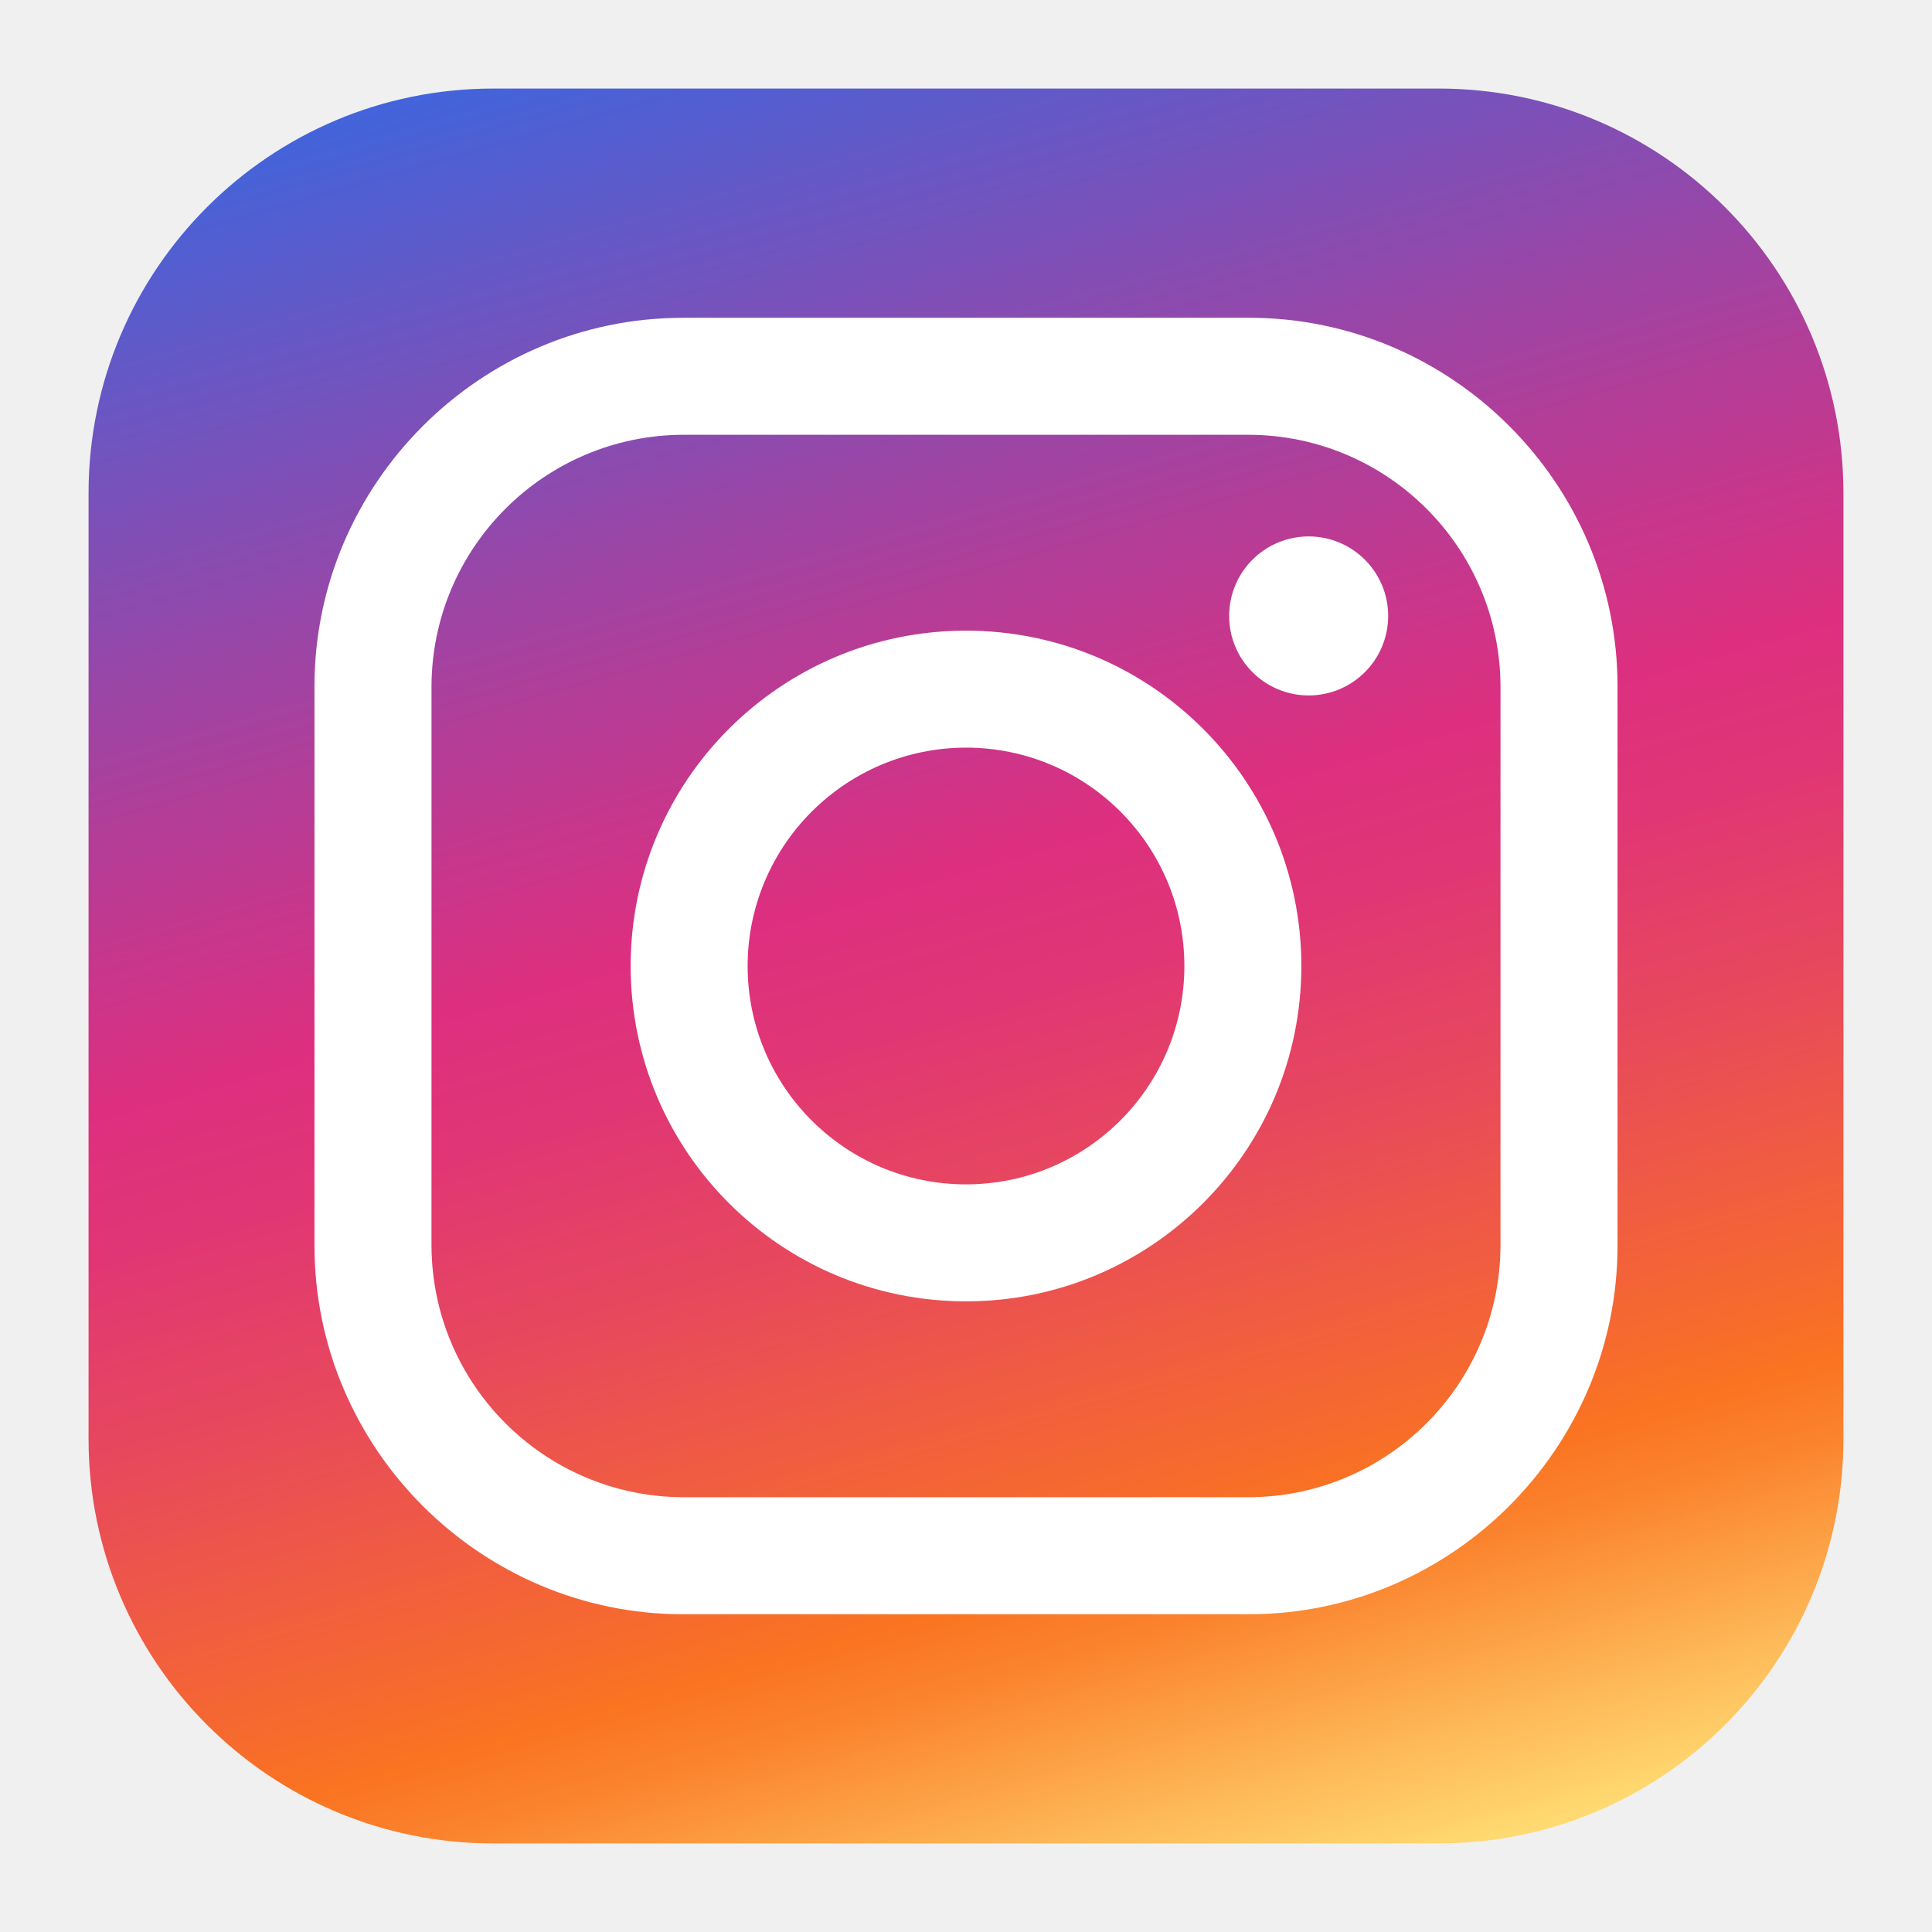
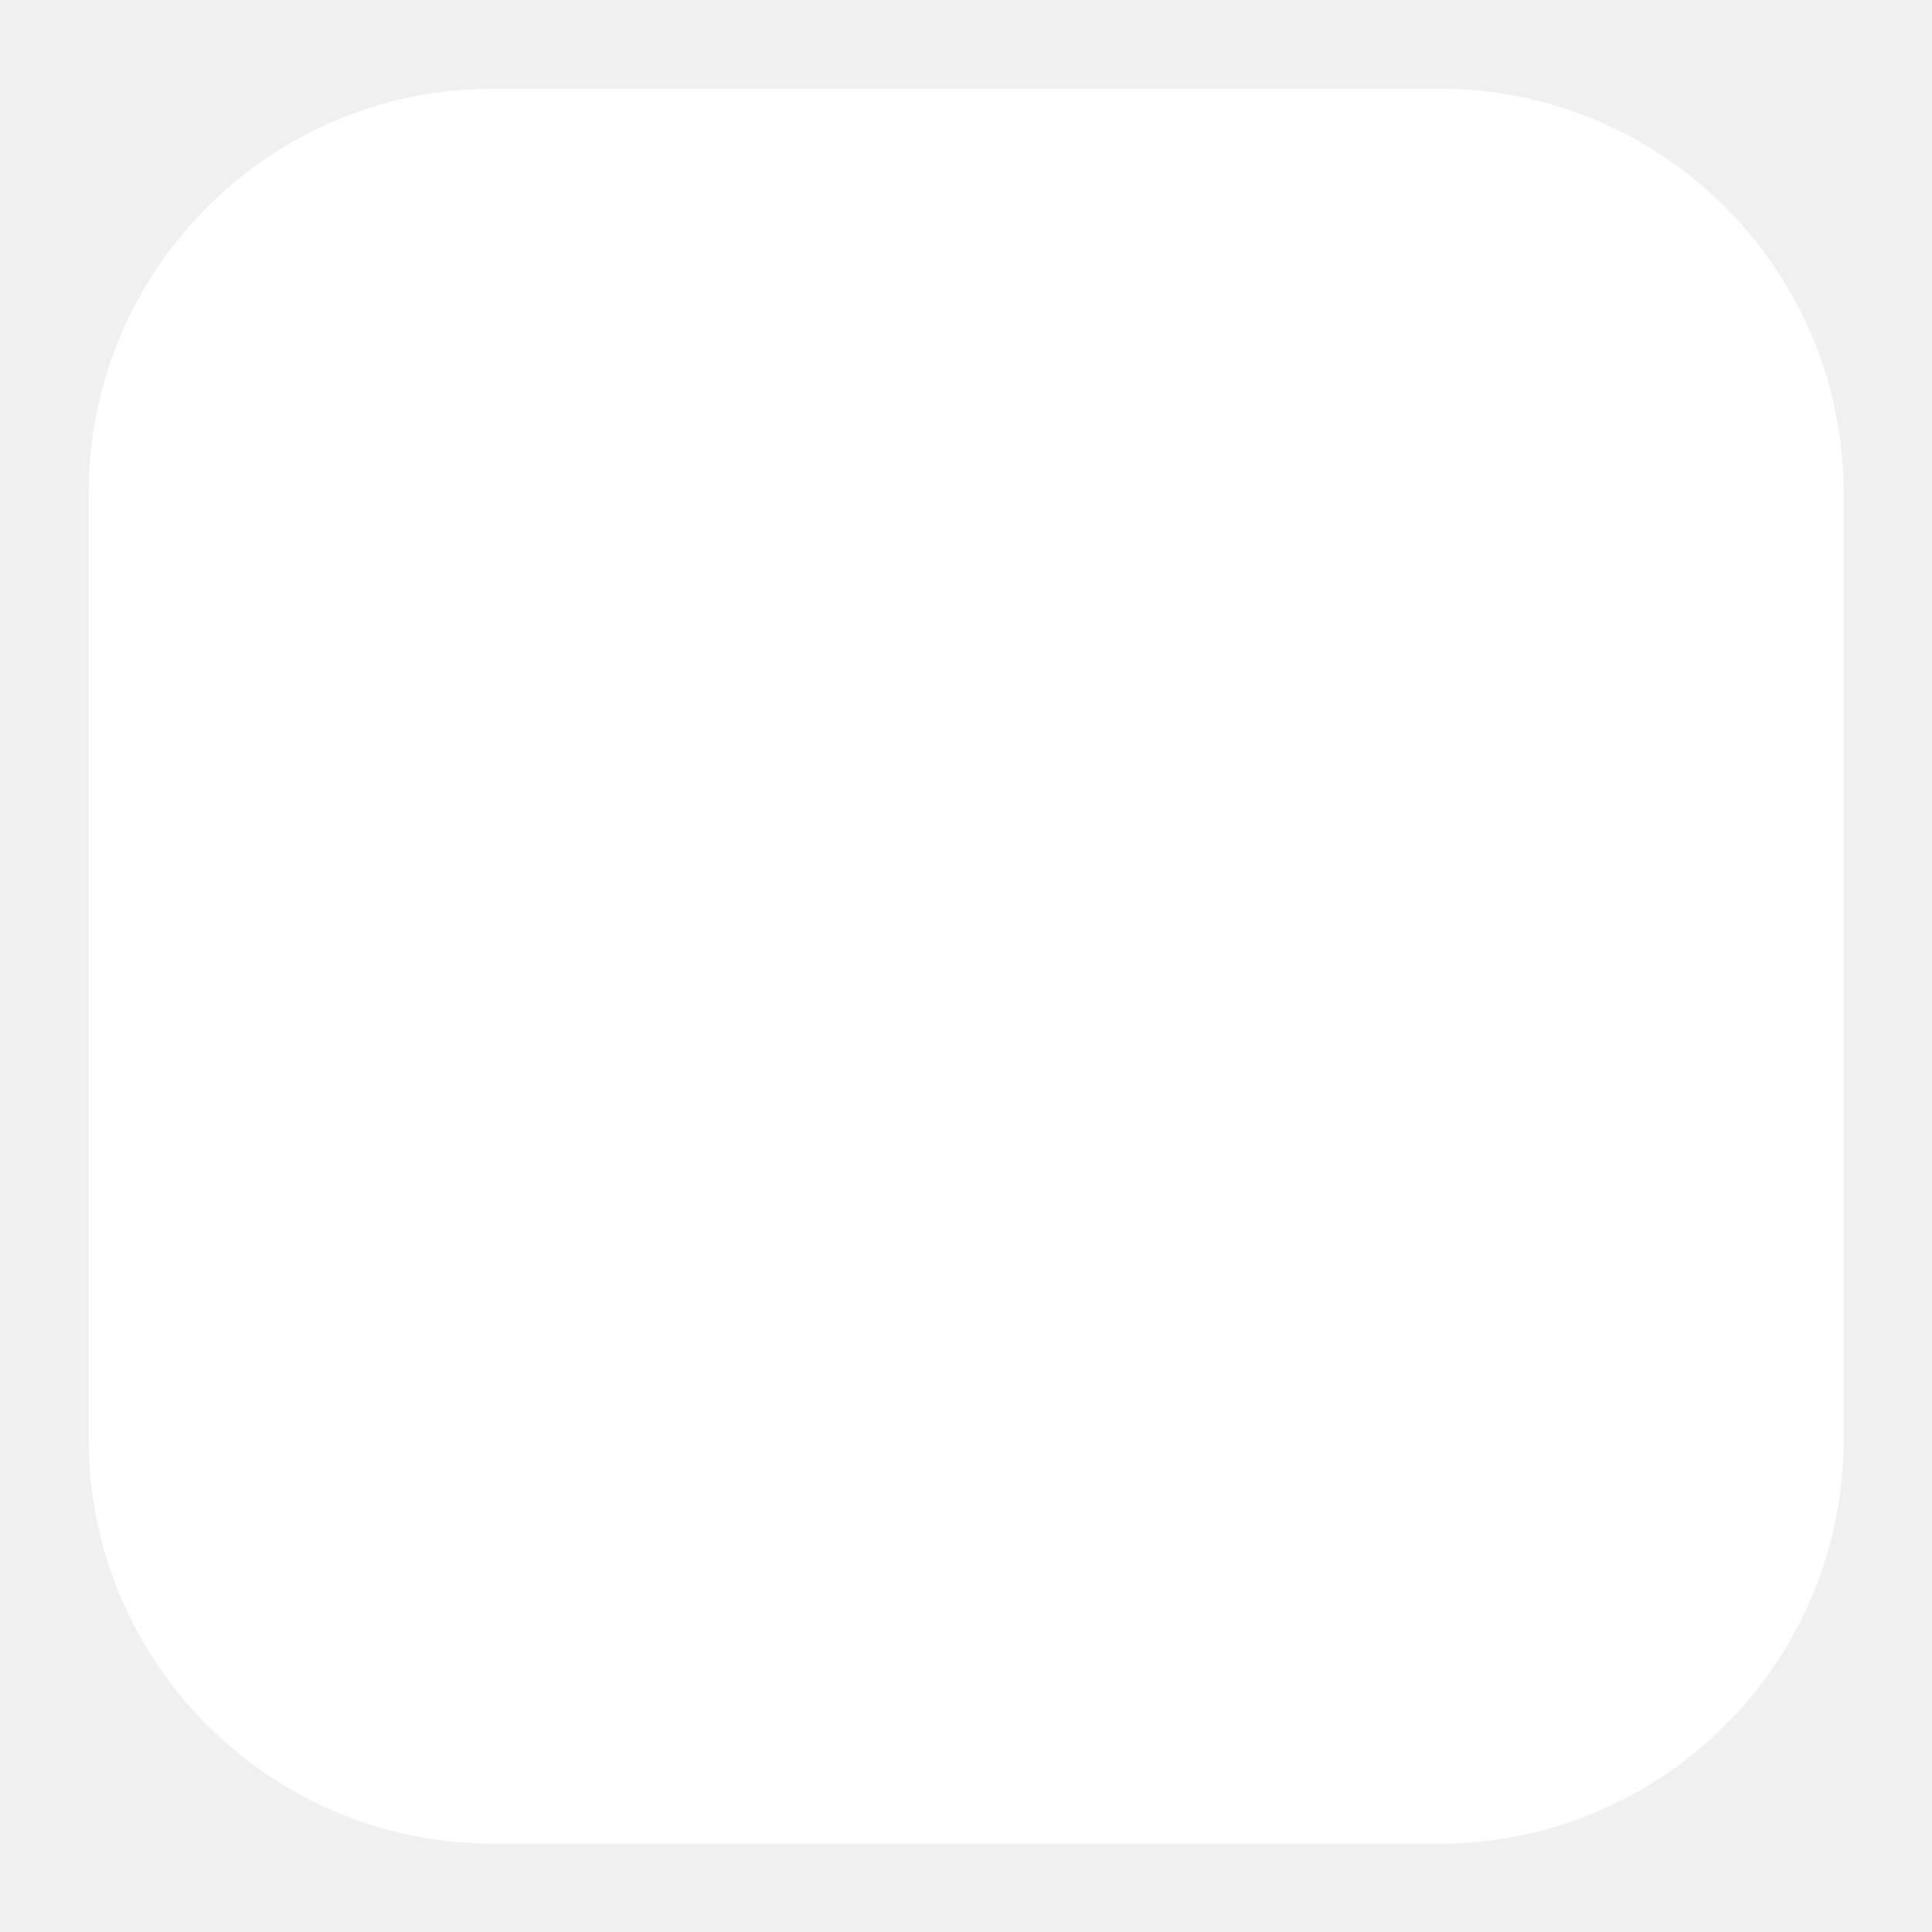
- <svg xmlns="http://www.w3.org/2000/svg" id="Apple" viewBox="0 0 512 512">
+ <svg xmlns="http://www.w3.org/2000/svg" id="Apple" width="7.1in" height="7.1in" version="1.1" viewBox="0 0 512 512">
  <defs>
-     <style>.cls-1{fill:url(#Nepojmenovaný_přechod_27);}.cls-2{fill:#fff;}</style>
-     <linearGradient gradientUnits="userSpaceOnUse" id="Nepojmenovaný_přechod_27" x1="328.27" x2="183.73" y1="508.05" y2="3.95">
-       <stop offset="0" stop-color="#ffdb73" />
-       <stop offset="0.08" stop-color="#fdad4e" />
-       <stop offset="0.15" stop-color="#fb832e" />
-       <stop offset="0.19" stop-color="#fa7321" />
-       <stop offset="0.23" stop-color="#f6692f" />
-       <stop offset="0.37" stop-color="#e84a5a" />
-       <stop offset="0.48" stop-color="#e03675" />
-       <stop offset="0.55" stop-color="#dd2f7f" />
-       <stop offset="0.68" stop-color="#b43d97" />
-       <stop offset="0.97" stop-color="#4d60d4" />
-       <stop offset="1" stop-color="#4264db" />
-     </linearGradient>
+     <style>
+       .st0 {
+         fill: #fff;
+       }
+     </style>
  </defs>
-   <rect class="cls-1" height="465.06" rx="107.23" ry="107.23" width="465.06" x="23.47" y="23.47" />
-   <path class="cls-2" d="M331,115.22a66.92,66.92,0,0,1,66.65,66.65V330.13A66.92,66.92,0,0,1,331,396.78H181a66.92,66.92,0,0,1-66.65-66.65V181.87A66.92,66.92,0,0,1,181,115.22H331m0-31H181c-53.71,0-97.66,44-97.66,97.66V330.13c0,53.71,44,97.66,97.66,97.66H331c53.71,0,97.66-44,97.66-97.66V181.87c0-53.71-43.95-97.66-97.66-97.66Z" />
-   <path class="cls-2" d="M256,198.13A57.87,57.87,0,1,1,198.13,256,57.94,57.94,0,0,1,256,198.13m0-31A88.87,88.87,0,1,0,344.87,256,88.87,88.87,0,0,0,256,167.13Z" />
-   <circle class="cls-2" cx="346.81" cy="163.23" r="21.07" />
+   <rect class="st0" x="23.5" y="23.5" width="465.1" height="465.1" rx="107.2" ry="107.2" />
+   <path class="st0" d="M331,115.2c36.7.1,66.5,29.9,66.6,66.6v148.3c-.1,36.7-29.9,66.5-66.6,66.6h-150c-36.7-.1-66.5-29.9-66.7-66.6v-148.3c.1-36.7,29.9-66.5,66.7-66.6h150M331,84.2h-150c-53.7,0-97.7,44-97.7,97.7v148.2c0,53.7,44,97.7,97.7,97.7h150c53.7,0,97.7-44,97.7-97.7v-148.3c0-53.7-44-97.7-97.7-97.7h0Z" />
+   <path class="st0" d="M256,198.1c32,0,57.9,25.9,57.9,57.9s-25.9,57.9-57.9,57.9-57.9-25.9-57.9-57.9h0c0-31.9,25.9-57.8,57.9-57.9M256,167.1c-49.1,0-88.9,39.8-88.9,88.9s39.8,88.9,88.9,88.9,88.9-39.8,88.9-88.9h0c0-49.1-39.8-88.9-88.9-88.9Z" />
+   <circle class="st0" cx="346.8" cy="163.2" r="21.1" />
</svg>
